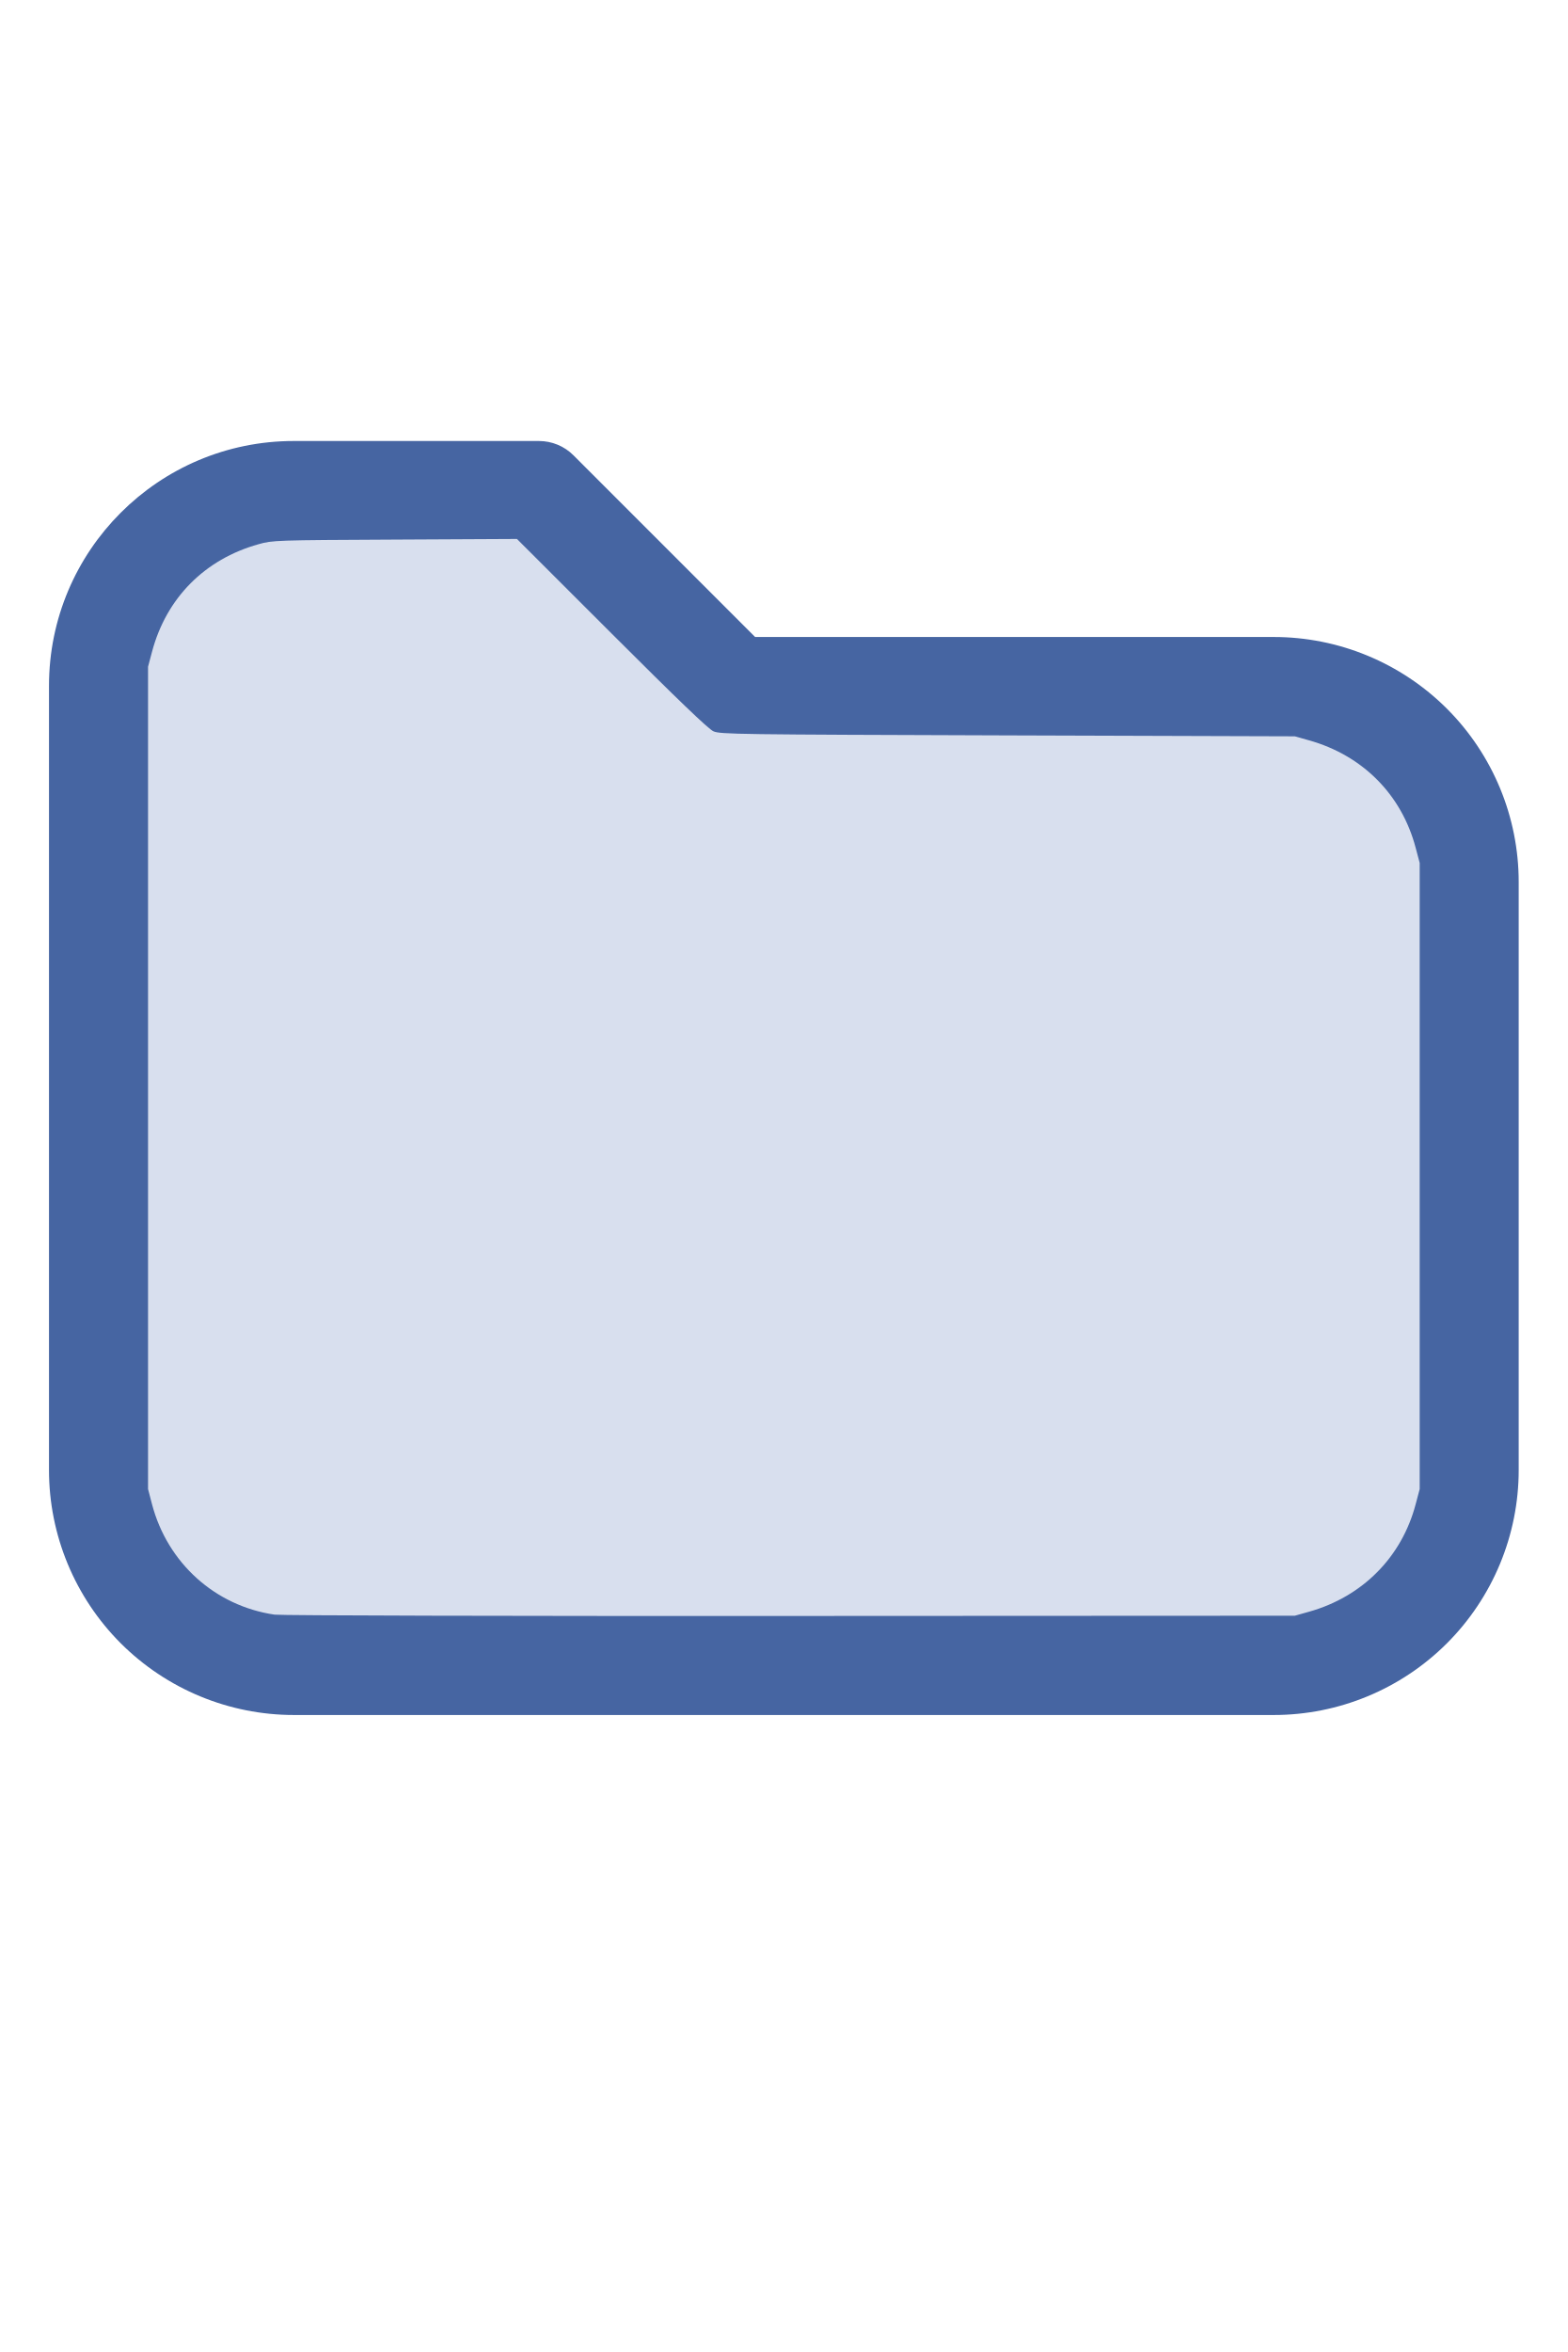
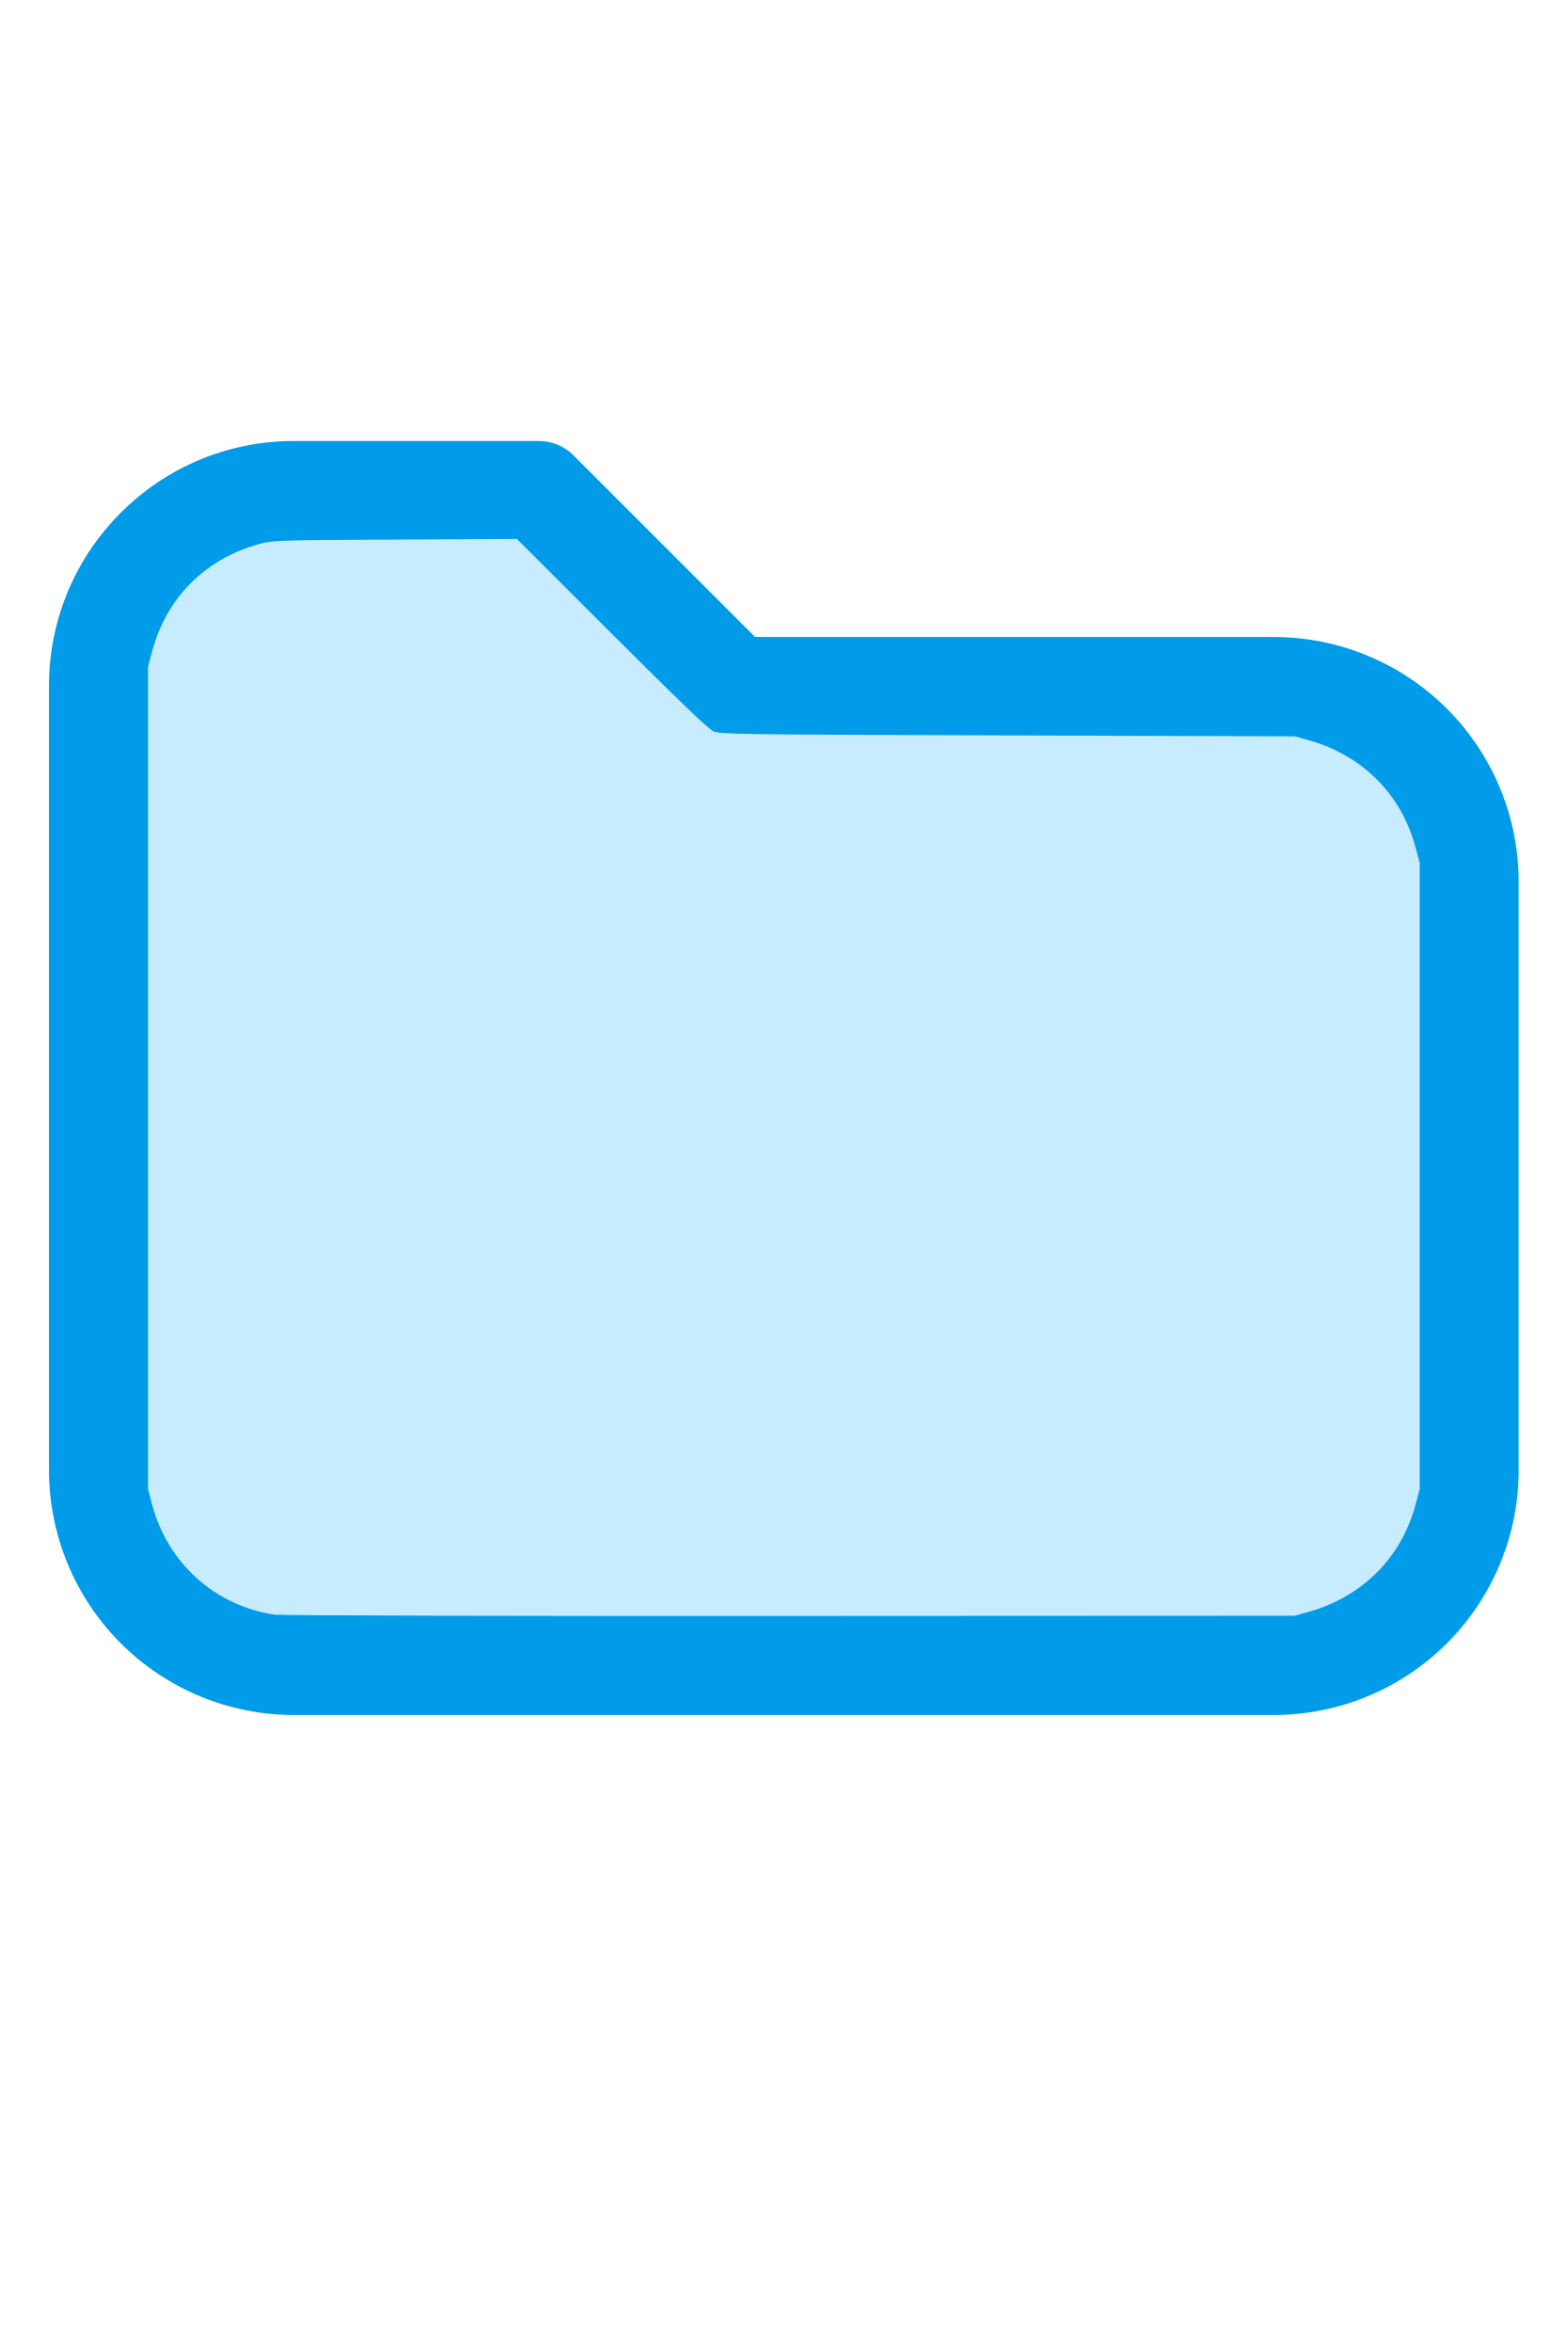
<svg xmlns="http://www.w3.org/2000/svg" version="1.1" width="16" height="24" viewBox="0 0 32 32" xml:space="preserve">
-   <g style="fill:#4665A2;">
+   <g style="fill:#009BE9;">
    <path d="M1,5.998l-0,16.002c-0,1.326 0.527,2.598 1.464,3.536c0.938,0.937 2.21,1.464 3.536,1.464c5.322,0 14.678,-0 20,0c1.326,0 2.598,-0.527 3.536,-1.464c0.937,-0.938 1.464,-2.21 1.464,-3.536c0,-3.486 0,-8.514 0,-12c0,-1.326 -0.527,-2.598 -1.464,-3.536c-0.938,-0.937 -2.21,-1.464 -3.536,-1.464c-0,0 -10.586,0 -10.586,0c0,-0 -3.707,-3.707 -3.707,-3.707c-0.187,-0.188 -0.442,-0.293 -0.707,-0.293l-5.002,0c-2.76,0 -4.998,2.238 -4.998,4.998Zm2,-0l-0,16.002c-0,0.796 0.316,1.559 0.879,2.121c0.562,0.563 1.325,0.879 2.121,0.879l20,0c0.796,0 1.559,-0.316 2.121,-0.879c0.563,-0.562 0.879,-1.325 0.879,-2.121c0,-3.486 0,-8.514 0,-12c0,-0.796 -0.316,-1.559 -0.879,-2.121c-0.562,-0.563 -1.325,-0.879 -2.121,-0.879c-7.738,0 -11,0 -11,0c-0.265,0 -0.52,-0.105 -0.707,-0.293c-0,0 -3.707,-3.707 -3.707,-3.707c-0,0 -4.588,0 -4.588,0c-1.656,0 -2.998,1.342 -2.998,2.998Z" />
  </g>
-   <g style="fill:#D8DFEE;stroke-width:0;">
+   <g style="fill:#C7ECFF;stroke-width:0;">
    <path d="M 5.606,24.952 C 4.392,24.775 3.42,23.9 3.103,22.699 L 3.022,22.389 V 13.998 5.606 L 3.104,5.298 C 3.396,4.203 4.18,3.412 5.279,3.106 5.565,3.026 5.615,3.024 8.061,3.012 l 2.491,-0.013 1.932,1.93 c 1.344,1.343 1.976,1.95 2.078,1.995 0.137,0.062 0.474,0.066 6.007,0.084 l 5.861,0.019 0.291,0.082 c 1.095,0.308 1.89,1.109 2.176,2.193 l 0.082,0.309 V 16 22.389 l -0.082,0.309 c -0.284,1.079 -1.086,1.888 -2.176,2.194 l -0.291,0.082 -10.303,0.005 c -5.7,0.003 -10.4,-0.009 -10.521,-0.027 z" />
  </g>
</svg>
